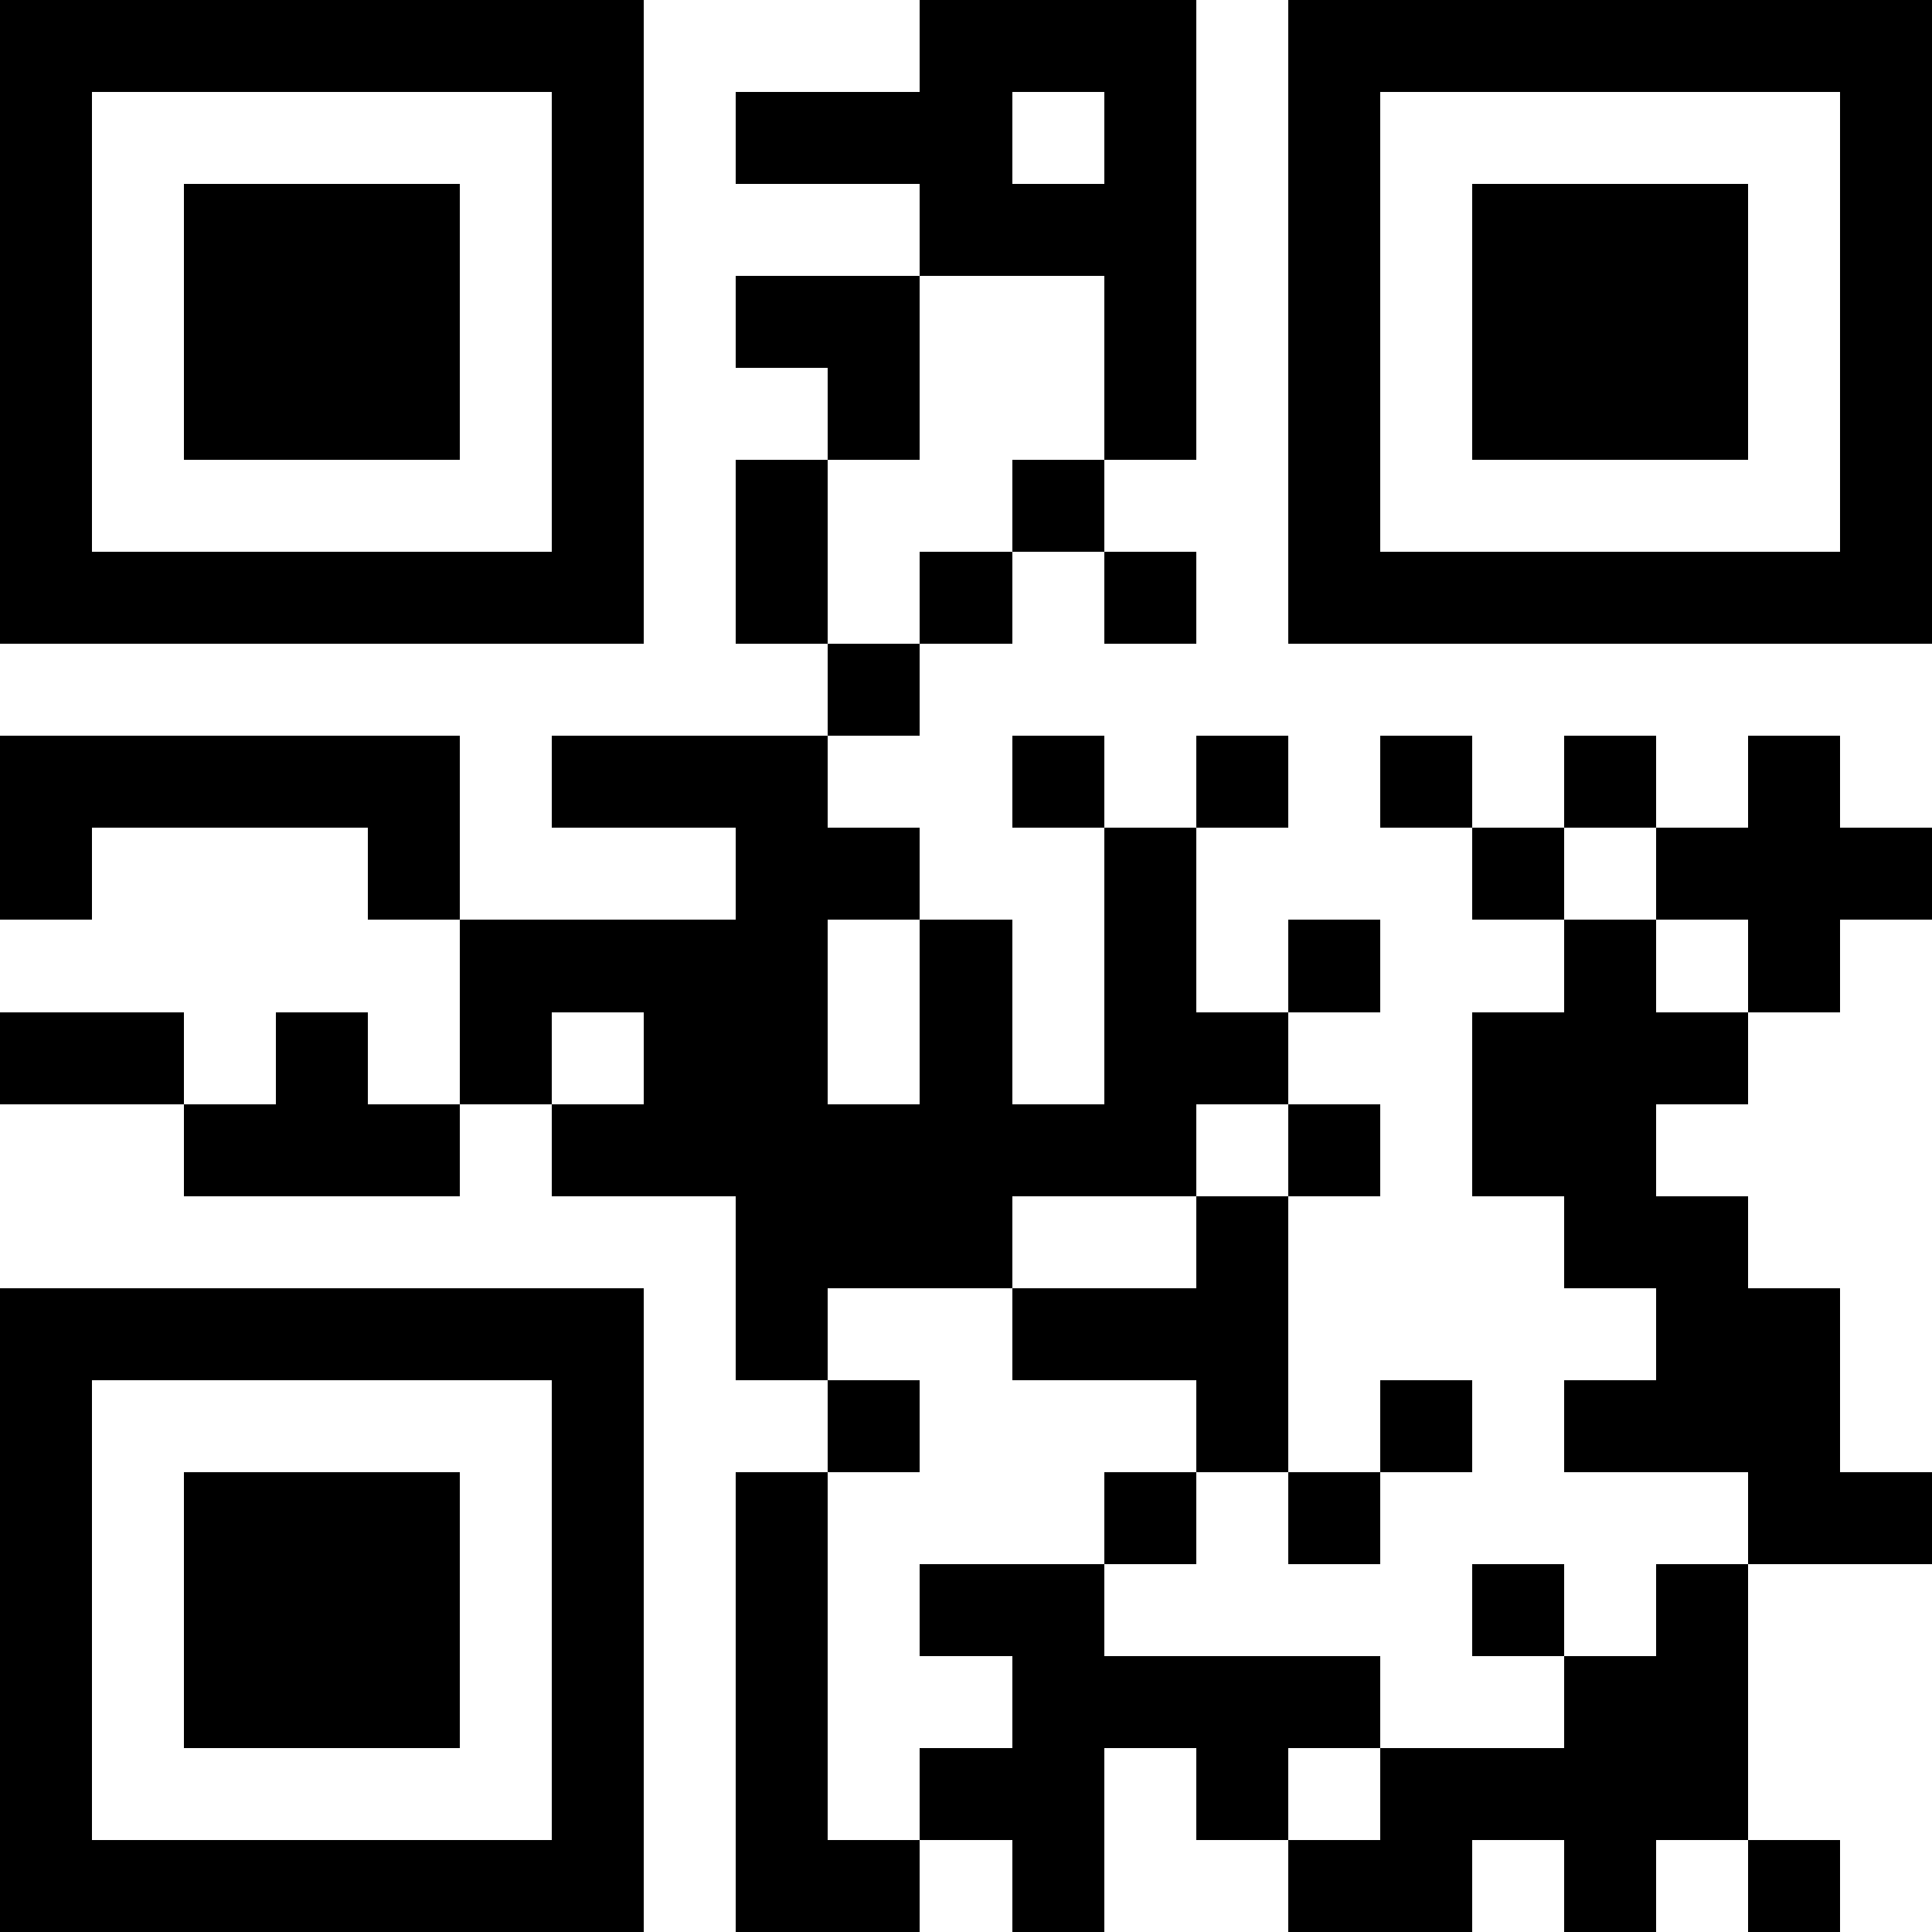
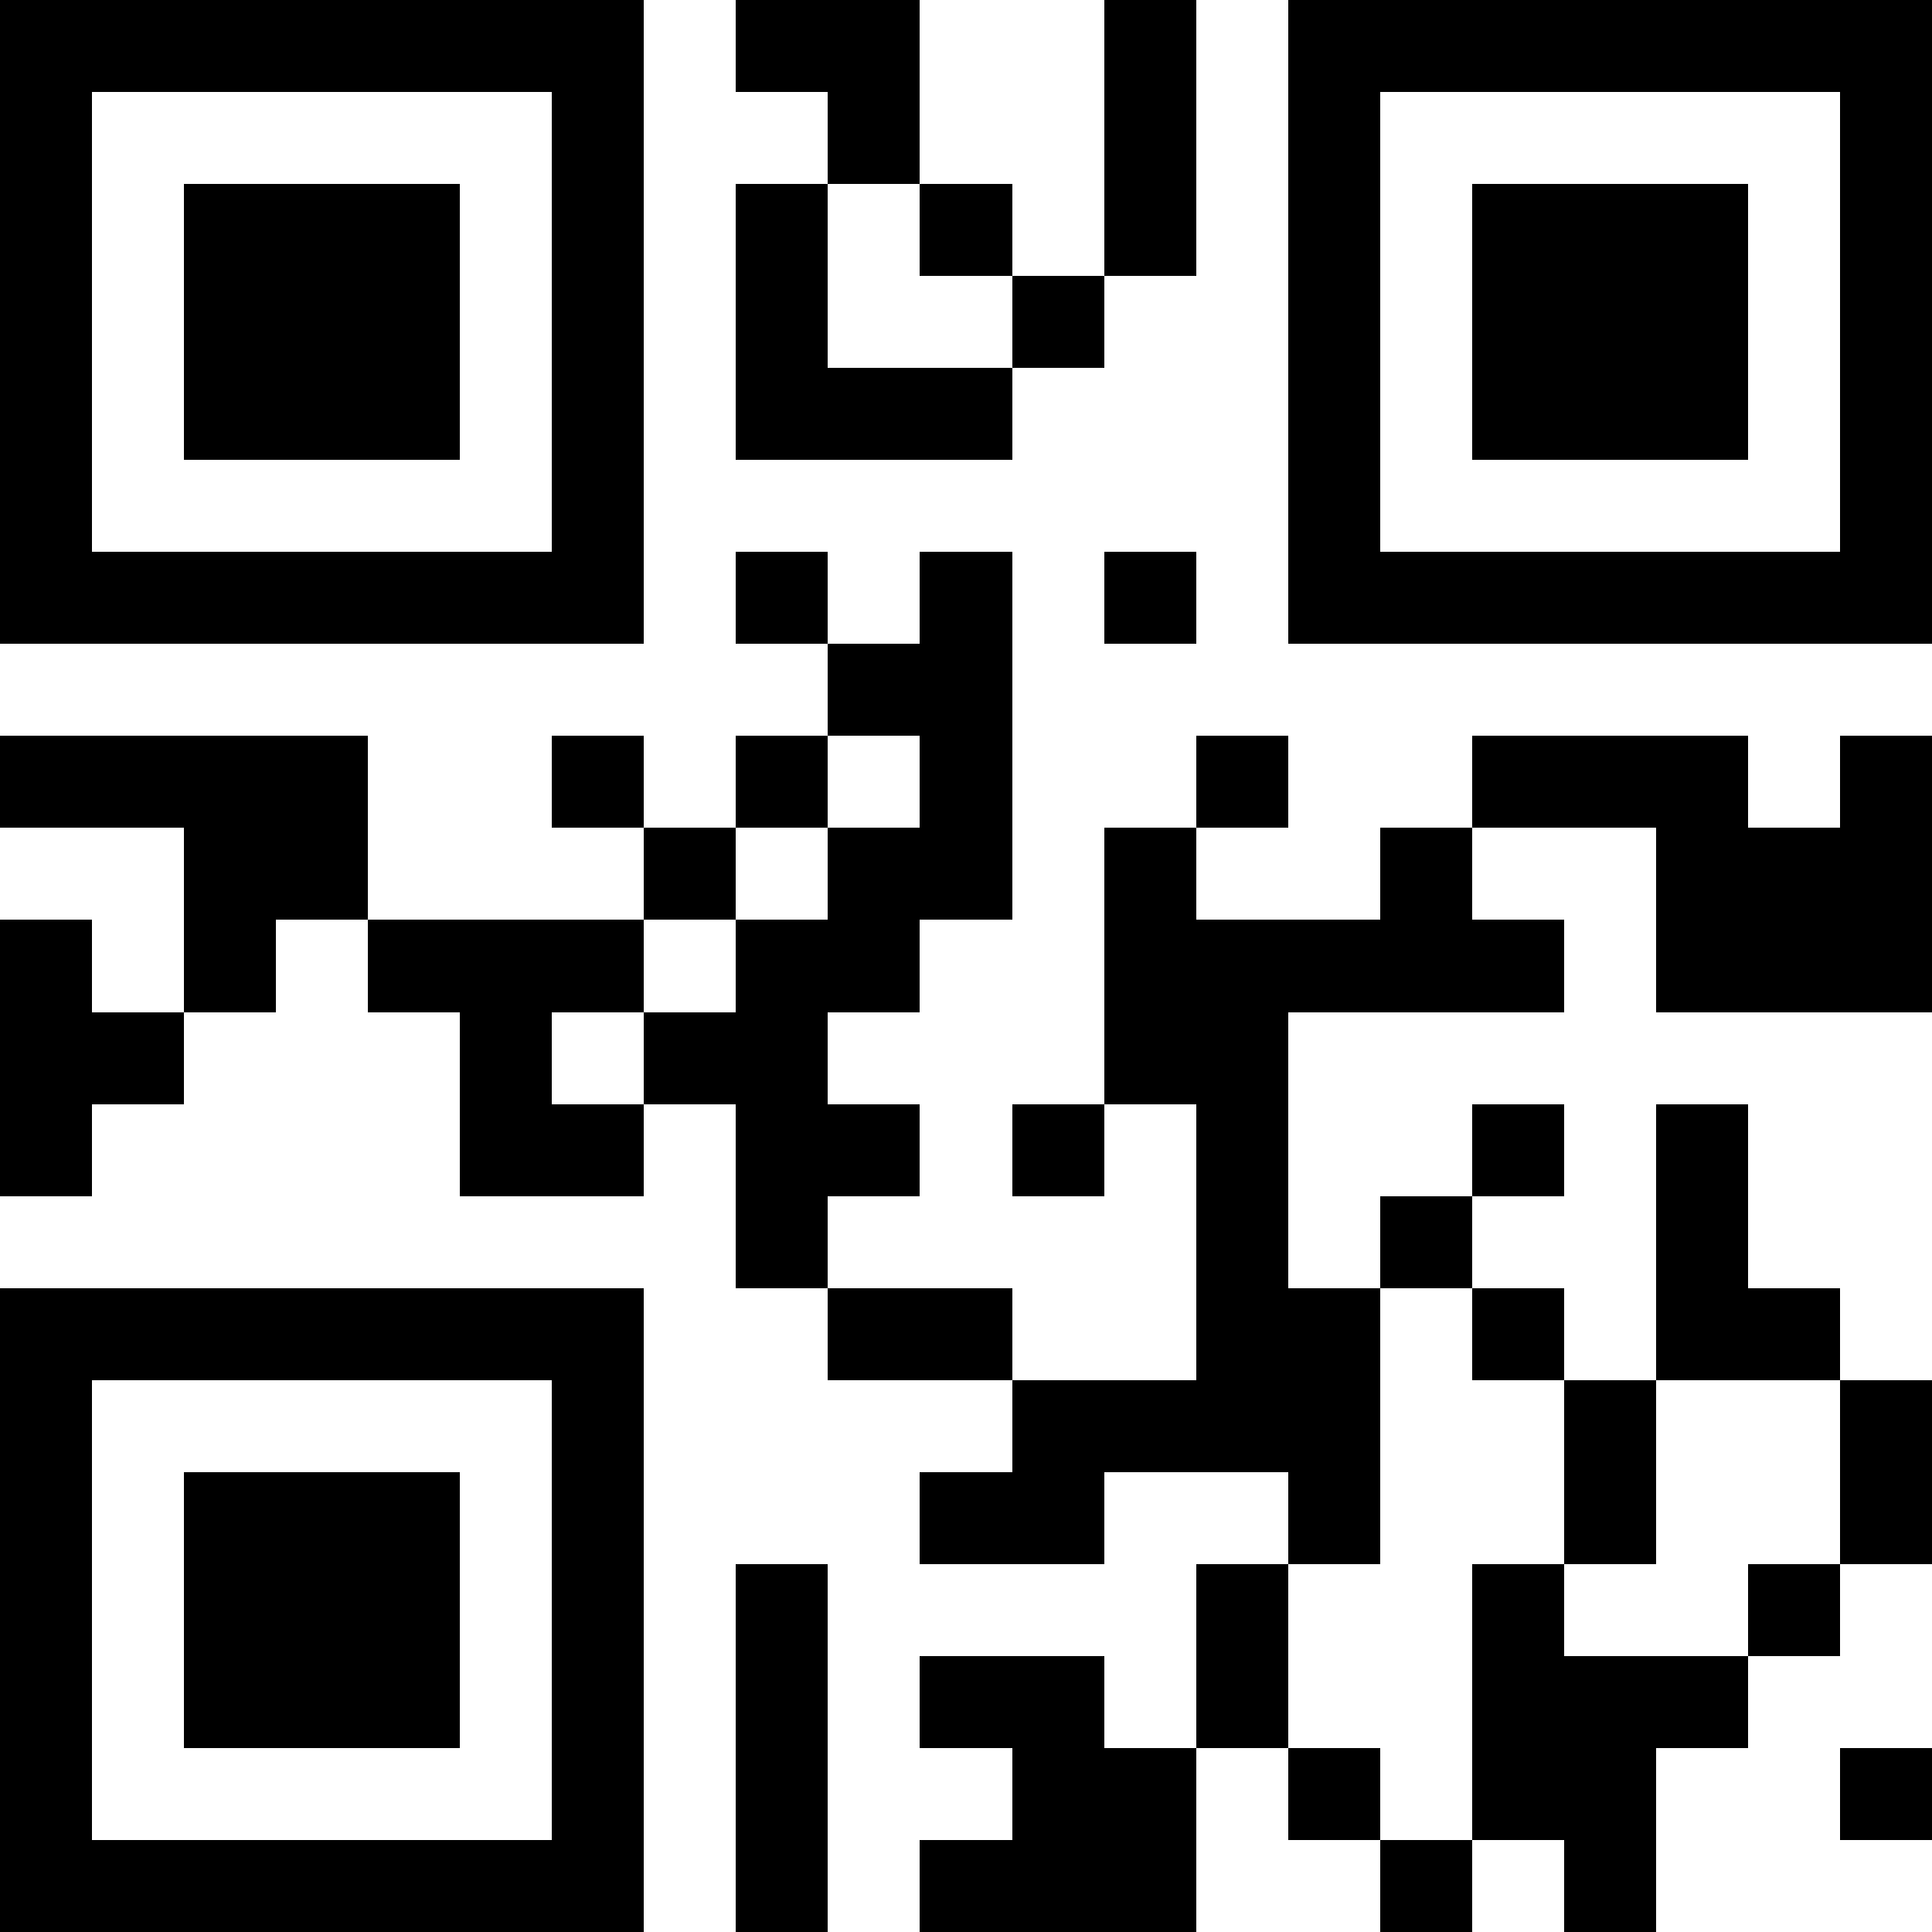
<svg xmlns="http://www.w3.org/2000/svg" version="1.1" baseProfile="tiny" width="189" height="189">
  <rect shape-rendering="optimizeSpeed" x="0" y="0" width="189" height="189" fill="white" />
  <rect shape-rendering="optimizeSpeed" x="0" y="0" width="9" height="9" fill="black" />
  <rect shape-rendering="optimizeSpeed" x="9" y="0" width="9" height="9" fill="black" />
  <rect shape-rendering="optimizeSpeed" x="18" y="0" width="9" height="9" fill="black" />
  <rect shape-rendering="optimizeSpeed" x="27" y="0" width="9" height="9" fill="black" />
  <rect shape-rendering="optimizeSpeed" x="36" y="0" width="9" height="9" fill="black" />
  <rect shape-rendering="optimizeSpeed" x="45" y="0" width="9" height="9" fill="black" />
  <rect shape-rendering="optimizeSpeed" x="54" y="0" width="9" height="9" fill="black" />
-   <rect shape-rendering="optimizeSpeed" x="90" y="0" width="9" height="9" fill="black" />
-   <rect shape-rendering="optimizeSpeed" x="99" y="0" width="9" height="9" fill="black" />
+   <rect shape-rendering="optimizeSpeed" x="72" y="0" width="9" height="9" fill="black" />
+   <rect shape-rendering="optimizeSpeed" x="81" y="0" width="9" height="9" fill="black" />
  <rect shape-rendering="optimizeSpeed" x="108" y="0" width="9" height="9" fill="black" />
  <rect shape-rendering="optimizeSpeed" x="126" y="0" width="9" height="9" fill="black" />
  <rect shape-rendering="optimizeSpeed" x="135" y="0" width="9" height="9" fill="black" />
  <rect shape-rendering="optimizeSpeed" x="144" y="0" width="9" height="9" fill="black" />
  <rect shape-rendering="optimizeSpeed" x="153" y="0" width="9" height="9" fill="black" />
  <rect shape-rendering="optimizeSpeed" x="162" y="0" width="9" height="9" fill="black" />
  <rect shape-rendering="optimizeSpeed" x="171" y="0" width="9" height="9" fill="black" />
  <rect shape-rendering="optimizeSpeed" x="180" y="0" width="9" height="9" fill="black" />
  <rect shape-rendering="optimizeSpeed" x="0" y="9" width="9" height="9" fill="black" />
  <rect shape-rendering="optimizeSpeed" x="54" y="9" width="9" height="9" fill="black" />
-   <rect shape-rendering="optimizeSpeed" x="72" y="9" width="9" height="9" fill="black" />
  <rect shape-rendering="optimizeSpeed" x="81" y="9" width="9" height="9" fill="black" />
-   <rect shape-rendering="optimizeSpeed" x="90" y="9" width="9" height="9" fill="black" />
  <rect shape-rendering="optimizeSpeed" x="108" y="9" width="9" height="9" fill="black" />
  <rect shape-rendering="optimizeSpeed" x="126" y="9" width="9" height="9" fill="black" />
  <rect shape-rendering="optimizeSpeed" x="180" y="9" width="9" height="9" fill="black" />
  <rect shape-rendering="optimizeSpeed" x="0" y="18" width="9" height="9" fill="black" />
  <rect shape-rendering="optimizeSpeed" x="18" y="18" width="9" height="9" fill="black" />
  <rect shape-rendering="optimizeSpeed" x="27" y="18" width="9" height="9" fill="black" />
  <rect shape-rendering="optimizeSpeed" x="36" y="18" width="9" height="9" fill="black" />
  <rect shape-rendering="optimizeSpeed" x="54" y="18" width="9" height="9" fill="black" />
+   <rect shape-rendering="optimizeSpeed" x="72" y="18" width="9" height="9" fill="black" />
  <rect shape-rendering="optimizeSpeed" x="90" y="18" width="9" height="9" fill="black" />
-   <rect shape-rendering="optimizeSpeed" x="99" y="18" width="9" height="9" fill="black" />
  <rect shape-rendering="optimizeSpeed" x="108" y="18" width="9" height="9" fill="black" />
  <rect shape-rendering="optimizeSpeed" x="126" y="18" width="9" height="9" fill="black" />
  <rect shape-rendering="optimizeSpeed" x="144" y="18" width="9" height="9" fill="black" />
  <rect shape-rendering="optimizeSpeed" x="153" y="18" width="9" height="9" fill="black" />
  <rect shape-rendering="optimizeSpeed" x="162" y="18" width="9" height="9" fill="black" />
  <rect shape-rendering="optimizeSpeed" x="180" y="18" width="9" height="9" fill="black" />
  <rect shape-rendering="optimizeSpeed" x="0" y="27" width="9" height="9" fill="black" />
  <rect shape-rendering="optimizeSpeed" x="18" y="27" width="9" height="9" fill="black" />
  <rect shape-rendering="optimizeSpeed" x="27" y="27" width="9" height="9" fill="black" />
  <rect shape-rendering="optimizeSpeed" x="36" y="27" width="9" height="9" fill="black" />
  <rect shape-rendering="optimizeSpeed" x="54" y="27" width="9" height="9" fill="black" />
  <rect shape-rendering="optimizeSpeed" x="72" y="27" width="9" height="9" fill="black" />
-   <rect shape-rendering="optimizeSpeed" x="81" y="27" width="9" height="9" fill="black" />
-   <rect shape-rendering="optimizeSpeed" x="108" y="27" width="9" height="9" fill="black" />
+   <rect shape-rendering="optimizeSpeed" x="99" y="27" width="9" height="9" fill="black" />
  <rect shape-rendering="optimizeSpeed" x="126" y="27" width="9" height="9" fill="black" />
  <rect shape-rendering="optimizeSpeed" x="144" y="27" width="9" height="9" fill="black" />
  <rect shape-rendering="optimizeSpeed" x="153" y="27" width="9" height="9" fill="black" />
  <rect shape-rendering="optimizeSpeed" x="162" y="27" width="9" height="9" fill="black" />
  <rect shape-rendering="optimizeSpeed" x="180" y="27" width="9" height="9" fill="black" />
  <rect shape-rendering="optimizeSpeed" x="0" y="36" width="9" height="9" fill="black" />
  <rect shape-rendering="optimizeSpeed" x="18" y="36" width="9" height="9" fill="black" />
  <rect shape-rendering="optimizeSpeed" x="27" y="36" width="9" height="9" fill="black" />
  <rect shape-rendering="optimizeSpeed" x="36" y="36" width="9" height="9" fill="black" />
  <rect shape-rendering="optimizeSpeed" x="54" y="36" width="9" height="9" fill="black" />
+   <rect shape-rendering="optimizeSpeed" x="72" y="36" width="9" height="9" fill="black" />
  <rect shape-rendering="optimizeSpeed" x="81" y="36" width="9" height="9" fill="black" />
-   <rect shape-rendering="optimizeSpeed" x="108" y="36" width="9" height="9" fill="black" />
+   <rect shape-rendering="optimizeSpeed" x="90" y="36" width="9" height="9" fill="black" />
  <rect shape-rendering="optimizeSpeed" x="126" y="36" width="9" height="9" fill="black" />
  <rect shape-rendering="optimizeSpeed" x="144" y="36" width="9" height="9" fill="black" />
  <rect shape-rendering="optimizeSpeed" x="153" y="36" width="9" height="9" fill="black" />
  <rect shape-rendering="optimizeSpeed" x="162" y="36" width="9" height="9" fill="black" />
  <rect shape-rendering="optimizeSpeed" x="180" y="36" width="9" height="9" fill="black" />
  <rect shape-rendering="optimizeSpeed" x="0" y="45" width="9" height="9" fill="black" />
  <rect shape-rendering="optimizeSpeed" x="54" y="45" width="9" height="9" fill="black" />
-   <rect shape-rendering="optimizeSpeed" x="72" y="45" width="9" height="9" fill="black" />
-   <rect shape-rendering="optimizeSpeed" x="99" y="45" width="9" height="9" fill="black" />
  <rect shape-rendering="optimizeSpeed" x="126" y="45" width="9" height="9" fill="black" />
  <rect shape-rendering="optimizeSpeed" x="180" y="45" width="9" height="9" fill="black" />
  <rect shape-rendering="optimizeSpeed" x="0" y="54" width="9" height="9" fill="black" />
  <rect shape-rendering="optimizeSpeed" x="9" y="54" width="9" height="9" fill="black" />
  <rect shape-rendering="optimizeSpeed" x="18" y="54" width="9" height="9" fill="black" />
  <rect shape-rendering="optimizeSpeed" x="27" y="54" width="9" height="9" fill="black" />
  <rect shape-rendering="optimizeSpeed" x="36" y="54" width="9" height="9" fill="black" />
  <rect shape-rendering="optimizeSpeed" x="45" y="54" width="9" height="9" fill="black" />
  <rect shape-rendering="optimizeSpeed" x="54" y="54" width="9" height="9" fill="black" />
  <rect shape-rendering="optimizeSpeed" x="72" y="54" width="9" height="9" fill="black" />
  <rect shape-rendering="optimizeSpeed" x="90" y="54" width="9" height="9" fill="black" />
  <rect shape-rendering="optimizeSpeed" x="108" y="54" width="9" height="9" fill="black" />
  <rect shape-rendering="optimizeSpeed" x="126" y="54" width="9" height="9" fill="black" />
  <rect shape-rendering="optimizeSpeed" x="135" y="54" width="9" height="9" fill="black" />
  <rect shape-rendering="optimizeSpeed" x="144" y="54" width="9" height="9" fill="black" />
  <rect shape-rendering="optimizeSpeed" x="153" y="54" width="9" height="9" fill="black" />
  <rect shape-rendering="optimizeSpeed" x="162" y="54" width="9" height="9" fill="black" />
  <rect shape-rendering="optimizeSpeed" x="171" y="54" width="9" height="9" fill="black" />
  <rect shape-rendering="optimizeSpeed" x="180" y="54" width="9" height="9" fill="black" />
  <rect shape-rendering="optimizeSpeed" x="81" y="63" width="9" height="9" fill="black" />
+   <rect shape-rendering="optimizeSpeed" x="90" y="63" width="9" height="9" fill="black" />
  <rect shape-rendering="optimizeSpeed" x="0" y="72" width="9" height="9" fill="black" />
  <rect shape-rendering="optimizeSpeed" x="9" y="72" width="9" height="9" fill="black" />
  <rect shape-rendering="optimizeSpeed" x="18" y="72" width="9" height="9" fill="black" />
  <rect shape-rendering="optimizeSpeed" x="27" y="72" width="9" height="9" fill="black" />
-   <rect shape-rendering="optimizeSpeed" x="36" y="72" width="9" height="9" fill="black" />
  <rect shape-rendering="optimizeSpeed" x="54" y="72" width="9" height="9" fill="black" />
-   <rect shape-rendering="optimizeSpeed" x="63" y="72" width="9" height="9" fill="black" />
  <rect shape-rendering="optimizeSpeed" x="72" y="72" width="9" height="9" fill="black" />
-   <rect shape-rendering="optimizeSpeed" x="99" y="72" width="9" height="9" fill="black" />
+   <rect shape-rendering="optimizeSpeed" x="90" y="72" width="9" height="9" fill="black" />
  <rect shape-rendering="optimizeSpeed" x="117" y="72" width="9" height="9" fill="black" />
-   <rect shape-rendering="optimizeSpeed" x="135" y="72" width="9" height="9" fill="black" />
+   <rect shape-rendering="optimizeSpeed" x="144" y="72" width="9" height="9" fill="black" />
  <rect shape-rendering="optimizeSpeed" x="153" y="72" width="9" height="9" fill="black" />
-   <rect shape-rendering="optimizeSpeed" x="171" y="72" width="9" height="9" fill="black" />
-   <rect shape-rendering="optimizeSpeed" x="0" y="81" width="9" height="9" fill="black" />
-   <rect shape-rendering="optimizeSpeed" x="36" y="81" width="9" height="9" fill="black" />
-   <rect shape-rendering="optimizeSpeed" x="72" y="81" width="9" height="9" fill="black" />
+   <rect shape-rendering="optimizeSpeed" x="162" y="72" width="9" height="9" fill="black" />
+   <rect shape-rendering="optimizeSpeed" x="180" y="72" width="9" height="9" fill="black" />
+   <rect shape-rendering="optimizeSpeed" x="18" y="81" width="9" height="9" fill="black" />
+   <rect shape-rendering="optimizeSpeed" x="27" y="81" width="9" height="9" fill="black" />
+   <rect shape-rendering="optimizeSpeed" x="63" y="81" width="9" height="9" fill="black" />
  <rect shape-rendering="optimizeSpeed" x="81" y="81" width="9" height="9" fill="black" />
+   <rect shape-rendering="optimizeSpeed" x="90" y="81" width="9" height="9" fill="black" />
  <rect shape-rendering="optimizeSpeed" x="108" y="81" width="9" height="9" fill="black" />
-   <rect shape-rendering="optimizeSpeed" x="144" y="81" width="9" height="9" fill="black" />
+   <rect shape-rendering="optimizeSpeed" x="135" y="81" width="9" height="9" fill="black" />
  <rect shape-rendering="optimizeSpeed" x="162" y="81" width="9" height="9" fill="black" />
  <rect shape-rendering="optimizeSpeed" x="171" y="81" width="9" height="9" fill="black" />
  <rect shape-rendering="optimizeSpeed" x="180" y="81" width="9" height="9" fill="black" />
+   <rect shape-rendering="optimizeSpeed" x="0" y="90" width="9" height="9" fill="black" />
+   <rect shape-rendering="optimizeSpeed" x="18" y="90" width="9" height="9" fill="black" />
+   <rect shape-rendering="optimizeSpeed" x="36" y="90" width="9" height="9" fill="black" />
  <rect shape-rendering="optimizeSpeed" x="45" y="90" width="9" height="9" fill="black" />
  <rect shape-rendering="optimizeSpeed" x="54" y="90" width="9" height="9" fill="black" />
-   <rect shape-rendering="optimizeSpeed" x="63" y="90" width="9" height="9" fill="black" />
  <rect shape-rendering="optimizeSpeed" x="72" y="90" width="9" height="9" fill="black" />
-   <rect shape-rendering="optimizeSpeed" x="90" y="90" width="9" height="9" fill="black" />
+   <rect shape-rendering="optimizeSpeed" x="81" y="90" width="9" height="9" fill="black" />
  <rect shape-rendering="optimizeSpeed" x="108" y="90" width="9" height="9" fill="black" />
+   <rect shape-rendering="optimizeSpeed" x="117" y="90" width="9" height="9" fill="black" />
  <rect shape-rendering="optimizeSpeed" x="126" y="90" width="9" height="9" fill="black" />
-   <rect shape-rendering="optimizeSpeed" x="153" y="90" width="9" height="9" fill="black" />
+   <rect shape-rendering="optimizeSpeed" x="135" y="90" width="9" height="9" fill="black" />
+   <rect shape-rendering="optimizeSpeed" x="144" y="90" width="9" height="9" fill="black" />
+   <rect shape-rendering="optimizeSpeed" x="162" y="90" width="9" height="9" fill="black" />
  <rect shape-rendering="optimizeSpeed" x="171" y="90" width="9" height="9" fill="black" />
+   <rect shape-rendering="optimizeSpeed" x="180" y="90" width="9" height="9" fill="black" />
  <rect shape-rendering="optimizeSpeed" x="0" y="99" width="9" height="9" fill="black" />
  <rect shape-rendering="optimizeSpeed" x="9" y="99" width="9" height="9" fill="black" />
-   <rect shape-rendering="optimizeSpeed" x="27" y="99" width="9" height="9" fill="black" />
  <rect shape-rendering="optimizeSpeed" x="45" y="99" width="9" height="9" fill="black" />
  <rect shape-rendering="optimizeSpeed" x="63" y="99" width="9" height="9" fill="black" />
  <rect shape-rendering="optimizeSpeed" x="72" y="99" width="9" height="9" fill="black" />
-   <rect shape-rendering="optimizeSpeed" x="90" y="99" width="9" height="9" fill="black" />
  <rect shape-rendering="optimizeSpeed" x="108" y="99" width="9" height="9" fill="black" />
  <rect shape-rendering="optimizeSpeed" x="117" y="99" width="9" height="9" fill="black" />
-   <rect shape-rendering="optimizeSpeed" x="144" y="99" width="9" height="9" fill="black" />
-   <rect shape-rendering="optimizeSpeed" x="153" y="99" width="9" height="9" fill="black" />
-   <rect shape-rendering="optimizeSpeed" x="162" y="99" width="9" height="9" fill="black" />
-   <rect shape-rendering="optimizeSpeed" x="18" y="108" width="9" height="9" fill="black" />
-   <rect shape-rendering="optimizeSpeed" x="27" y="108" width="9" height="9" fill="black" />
-   <rect shape-rendering="optimizeSpeed" x="36" y="108" width="9" height="9" fill="black" />
+   <rect shape-rendering="optimizeSpeed" x="0" y="108" width="9" height="9" fill="black" />
+   <rect shape-rendering="optimizeSpeed" x="45" y="108" width="9" height="9" fill="black" />
  <rect shape-rendering="optimizeSpeed" x="54" y="108" width="9" height="9" fill="black" />
-   <rect shape-rendering="optimizeSpeed" x="63" y="108" width="9" height="9" fill="black" />
  <rect shape-rendering="optimizeSpeed" x="72" y="108" width="9" height="9" fill="black" />
  <rect shape-rendering="optimizeSpeed" x="81" y="108" width="9" height="9" fill="black" />
-   <rect shape-rendering="optimizeSpeed" x="90" y="108" width="9" height="9" fill="black" />
  <rect shape-rendering="optimizeSpeed" x="99" y="108" width="9" height="9" fill="black" />
-   <rect shape-rendering="optimizeSpeed" x="108" y="108" width="9" height="9" fill="black" />
-   <rect shape-rendering="optimizeSpeed" x="126" y="108" width="9" height="9" fill="black" />
+   <rect shape-rendering="optimizeSpeed" x="117" y="108" width="9" height="9" fill="black" />
  <rect shape-rendering="optimizeSpeed" x="144" y="108" width="9" height="9" fill="black" />
-   <rect shape-rendering="optimizeSpeed" x="153" y="108" width="9" height="9" fill="black" />
+   <rect shape-rendering="optimizeSpeed" x="162" y="108" width="9" height="9" fill="black" />
  <rect shape-rendering="optimizeSpeed" x="72" y="117" width="9" height="9" fill="black" />
-   <rect shape-rendering="optimizeSpeed" x="81" y="117" width="9" height="9" fill="black" />
-   <rect shape-rendering="optimizeSpeed" x="90" y="117" width="9" height="9" fill="black" />
  <rect shape-rendering="optimizeSpeed" x="117" y="117" width="9" height="9" fill="black" />
-   <rect shape-rendering="optimizeSpeed" x="153" y="117" width="9" height="9" fill="black" />
+   <rect shape-rendering="optimizeSpeed" x="135" y="117" width="9" height="9" fill="black" />
  <rect shape-rendering="optimizeSpeed" x="162" y="117" width="9" height="9" fill="black" />
  <rect shape-rendering="optimizeSpeed" x="0" y="126" width="9" height="9" fill="black" />
  <rect shape-rendering="optimizeSpeed" x="9" y="126" width="9" height="9" fill="black" />
  <rect shape-rendering="optimizeSpeed" x="18" y="126" width="9" height="9" fill="black" />
  <rect shape-rendering="optimizeSpeed" x="27" y="126" width="9" height="9" fill="black" />
  <rect shape-rendering="optimizeSpeed" x="36" y="126" width="9" height="9" fill="black" />
  <rect shape-rendering="optimizeSpeed" x="45" y="126" width="9" height="9" fill="black" />
  <rect shape-rendering="optimizeSpeed" x="54" y="126" width="9" height="9" fill="black" />
-   <rect shape-rendering="optimizeSpeed" x="72" y="126" width="9" height="9" fill="black" />
-   <rect shape-rendering="optimizeSpeed" x="99" y="126" width="9" height="9" fill="black" />
-   <rect shape-rendering="optimizeSpeed" x="108" y="126" width="9" height="9" fill="black" />
+   <rect shape-rendering="optimizeSpeed" x="81" y="126" width="9" height="9" fill="black" />
+   <rect shape-rendering="optimizeSpeed" x="90" y="126" width="9" height="9" fill="black" />
  <rect shape-rendering="optimizeSpeed" x="117" y="126" width="9" height="9" fill="black" />
+   <rect shape-rendering="optimizeSpeed" x="126" y="126" width="9" height="9" fill="black" />
+   <rect shape-rendering="optimizeSpeed" x="144" y="126" width="9" height="9" fill="black" />
  <rect shape-rendering="optimizeSpeed" x="162" y="126" width="9" height="9" fill="black" />
  <rect shape-rendering="optimizeSpeed" x="171" y="126" width="9" height="9" fill="black" />
  <rect shape-rendering="optimizeSpeed" x="0" y="135" width="9" height="9" fill="black" />
  <rect shape-rendering="optimizeSpeed" x="54" y="135" width="9" height="9" fill="black" />
-   <rect shape-rendering="optimizeSpeed" x="81" y="135" width="9" height="9" fill="black" />
+   <rect shape-rendering="optimizeSpeed" x="99" y="135" width="9" height="9" fill="black" />
+   <rect shape-rendering="optimizeSpeed" x="108" y="135" width="9" height="9" fill="black" />
  <rect shape-rendering="optimizeSpeed" x="117" y="135" width="9" height="9" fill="black" />
-   <rect shape-rendering="optimizeSpeed" x="135" y="135" width="9" height="9" fill="black" />
+   <rect shape-rendering="optimizeSpeed" x="126" y="135" width="9" height="9" fill="black" />
  <rect shape-rendering="optimizeSpeed" x="153" y="135" width="9" height="9" fill="black" />
-   <rect shape-rendering="optimizeSpeed" x="162" y="135" width="9" height="9" fill="black" />
-   <rect shape-rendering="optimizeSpeed" x="171" y="135" width="9" height="9" fill="black" />
+   <rect shape-rendering="optimizeSpeed" x="180" y="135" width="9" height="9" fill="black" />
  <rect shape-rendering="optimizeSpeed" x="0" y="144" width="9" height="9" fill="black" />
  <rect shape-rendering="optimizeSpeed" x="18" y="144" width="9" height="9" fill="black" />
  <rect shape-rendering="optimizeSpeed" x="27" y="144" width="9" height="9" fill="black" />
  <rect shape-rendering="optimizeSpeed" x="36" y="144" width="9" height="9" fill="black" />
  <rect shape-rendering="optimizeSpeed" x="54" y="144" width="9" height="9" fill="black" />
-   <rect shape-rendering="optimizeSpeed" x="72" y="144" width="9" height="9" fill="black" />
-   <rect shape-rendering="optimizeSpeed" x="108" y="144" width="9" height="9" fill="black" />
+   <rect shape-rendering="optimizeSpeed" x="90" y="144" width="9" height="9" fill="black" />
+   <rect shape-rendering="optimizeSpeed" x="99" y="144" width="9" height="9" fill="black" />
  <rect shape-rendering="optimizeSpeed" x="126" y="144" width="9" height="9" fill="black" />
-   <rect shape-rendering="optimizeSpeed" x="171" y="144" width="9" height="9" fill="black" />
+   <rect shape-rendering="optimizeSpeed" x="153" y="144" width="9" height="9" fill="black" />
  <rect shape-rendering="optimizeSpeed" x="180" y="144" width="9" height="9" fill="black" />
  <rect shape-rendering="optimizeSpeed" x="0" y="153" width="9" height="9" fill="black" />
  <rect shape-rendering="optimizeSpeed" x="18" y="153" width="9" height="9" fill="black" />
  <rect shape-rendering="optimizeSpeed" x="27" y="153" width="9" height="9" fill="black" />
  <rect shape-rendering="optimizeSpeed" x="36" y="153" width="9" height="9" fill="black" />
  <rect shape-rendering="optimizeSpeed" x="54" y="153" width="9" height="9" fill="black" />
  <rect shape-rendering="optimizeSpeed" x="72" y="153" width="9" height="9" fill="black" />
-   <rect shape-rendering="optimizeSpeed" x="90" y="153" width="9" height="9" fill="black" />
-   <rect shape-rendering="optimizeSpeed" x="99" y="153" width="9" height="9" fill="black" />
+   <rect shape-rendering="optimizeSpeed" x="117" y="153" width="9" height="9" fill="black" />
  <rect shape-rendering="optimizeSpeed" x="144" y="153" width="9" height="9" fill="black" />
-   <rect shape-rendering="optimizeSpeed" x="162" y="153" width="9" height="9" fill="black" />
+   <rect shape-rendering="optimizeSpeed" x="171" y="153" width="9" height="9" fill="black" />
  <rect shape-rendering="optimizeSpeed" x="0" y="162" width="9" height="9" fill="black" />
  <rect shape-rendering="optimizeSpeed" x="18" y="162" width="9" height="9" fill="black" />
  <rect shape-rendering="optimizeSpeed" x="27" y="162" width="9" height="9" fill="black" />
  <rect shape-rendering="optimizeSpeed" x="36" y="162" width="9" height="9" fill="black" />
  <rect shape-rendering="optimizeSpeed" x="54" y="162" width="9" height="9" fill="black" />
  <rect shape-rendering="optimizeSpeed" x="72" y="162" width="9" height="9" fill="black" />
+   <rect shape-rendering="optimizeSpeed" x="90" y="162" width="9" height="9" fill="black" />
  <rect shape-rendering="optimizeSpeed" x="99" y="162" width="9" height="9" fill="black" />
-   <rect shape-rendering="optimizeSpeed" x="108" y="162" width="9" height="9" fill="black" />
  <rect shape-rendering="optimizeSpeed" x="117" y="162" width="9" height="9" fill="black" />
-   <rect shape-rendering="optimizeSpeed" x="126" y="162" width="9" height="9" fill="black" />
+   <rect shape-rendering="optimizeSpeed" x="144" y="162" width="9" height="9" fill="black" />
  <rect shape-rendering="optimizeSpeed" x="153" y="162" width="9" height="9" fill="black" />
  <rect shape-rendering="optimizeSpeed" x="162" y="162" width="9" height="9" fill="black" />
  <rect shape-rendering="optimizeSpeed" x="0" y="171" width="9" height="9" fill="black" />
  <rect shape-rendering="optimizeSpeed" x="54" y="171" width="9" height="9" fill="black" />
  <rect shape-rendering="optimizeSpeed" x="72" y="171" width="9" height="9" fill="black" />
-   <rect shape-rendering="optimizeSpeed" x="90" y="171" width="9" height="9" fill="black" />
  <rect shape-rendering="optimizeSpeed" x="99" y="171" width="9" height="9" fill="black" />
-   <rect shape-rendering="optimizeSpeed" x="117" y="171" width="9" height="9" fill="black" />
-   <rect shape-rendering="optimizeSpeed" x="135" y="171" width="9" height="9" fill="black" />
+   <rect shape-rendering="optimizeSpeed" x="108" y="171" width="9" height="9" fill="black" />
+   <rect shape-rendering="optimizeSpeed" x="126" y="171" width="9" height="9" fill="black" />
  <rect shape-rendering="optimizeSpeed" x="144" y="171" width="9" height="9" fill="black" />
  <rect shape-rendering="optimizeSpeed" x="153" y="171" width="9" height="9" fill="black" />
-   <rect shape-rendering="optimizeSpeed" x="162" y="171" width="9" height="9" fill="black" />
+   <rect shape-rendering="optimizeSpeed" x="180" y="171" width="9" height="9" fill="black" />
  <rect shape-rendering="optimizeSpeed" x="0" y="180" width="9" height="9" fill="black" />
  <rect shape-rendering="optimizeSpeed" x="9" y="180" width="9" height="9" fill="black" />
  <rect shape-rendering="optimizeSpeed" x="18" y="180" width="9" height="9" fill="black" />
  <rect shape-rendering="optimizeSpeed" x="27" y="180" width="9" height="9" fill="black" />
  <rect shape-rendering="optimizeSpeed" x="36" y="180" width="9" height="9" fill="black" />
  <rect shape-rendering="optimizeSpeed" x="45" y="180" width="9" height="9" fill="black" />
  <rect shape-rendering="optimizeSpeed" x="54" y="180" width="9" height="9" fill="black" />
  <rect shape-rendering="optimizeSpeed" x="72" y="180" width="9" height="9" fill="black" />
-   <rect shape-rendering="optimizeSpeed" x="81" y="180" width="9" height="9" fill="black" />
+   <rect shape-rendering="optimizeSpeed" x="90" y="180" width="9" height="9" fill="black" />
  <rect shape-rendering="optimizeSpeed" x="99" y="180" width="9" height="9" fill="black" />
-   <rect shape-rendering="optimizeSpeed" x="126" y="180" width="9" height="9" fill="black" />
+   <rect shape-rendering="optimizeSpeed" x="108" y="180" width="9" height="9" fill="black" />
  <rect shape-rendering="optimizeSpeed" x="135" y="180" width="9" height="9" fill="black" />
  <rect shape-rendering="optimizeSpeed" x="153" y="180" width="9" height="9" fill="black" />
-   <rect shape-rendering="optimizeSpeed" x="171" y="180" width="9" height="9" fill="black" />
</svg>
